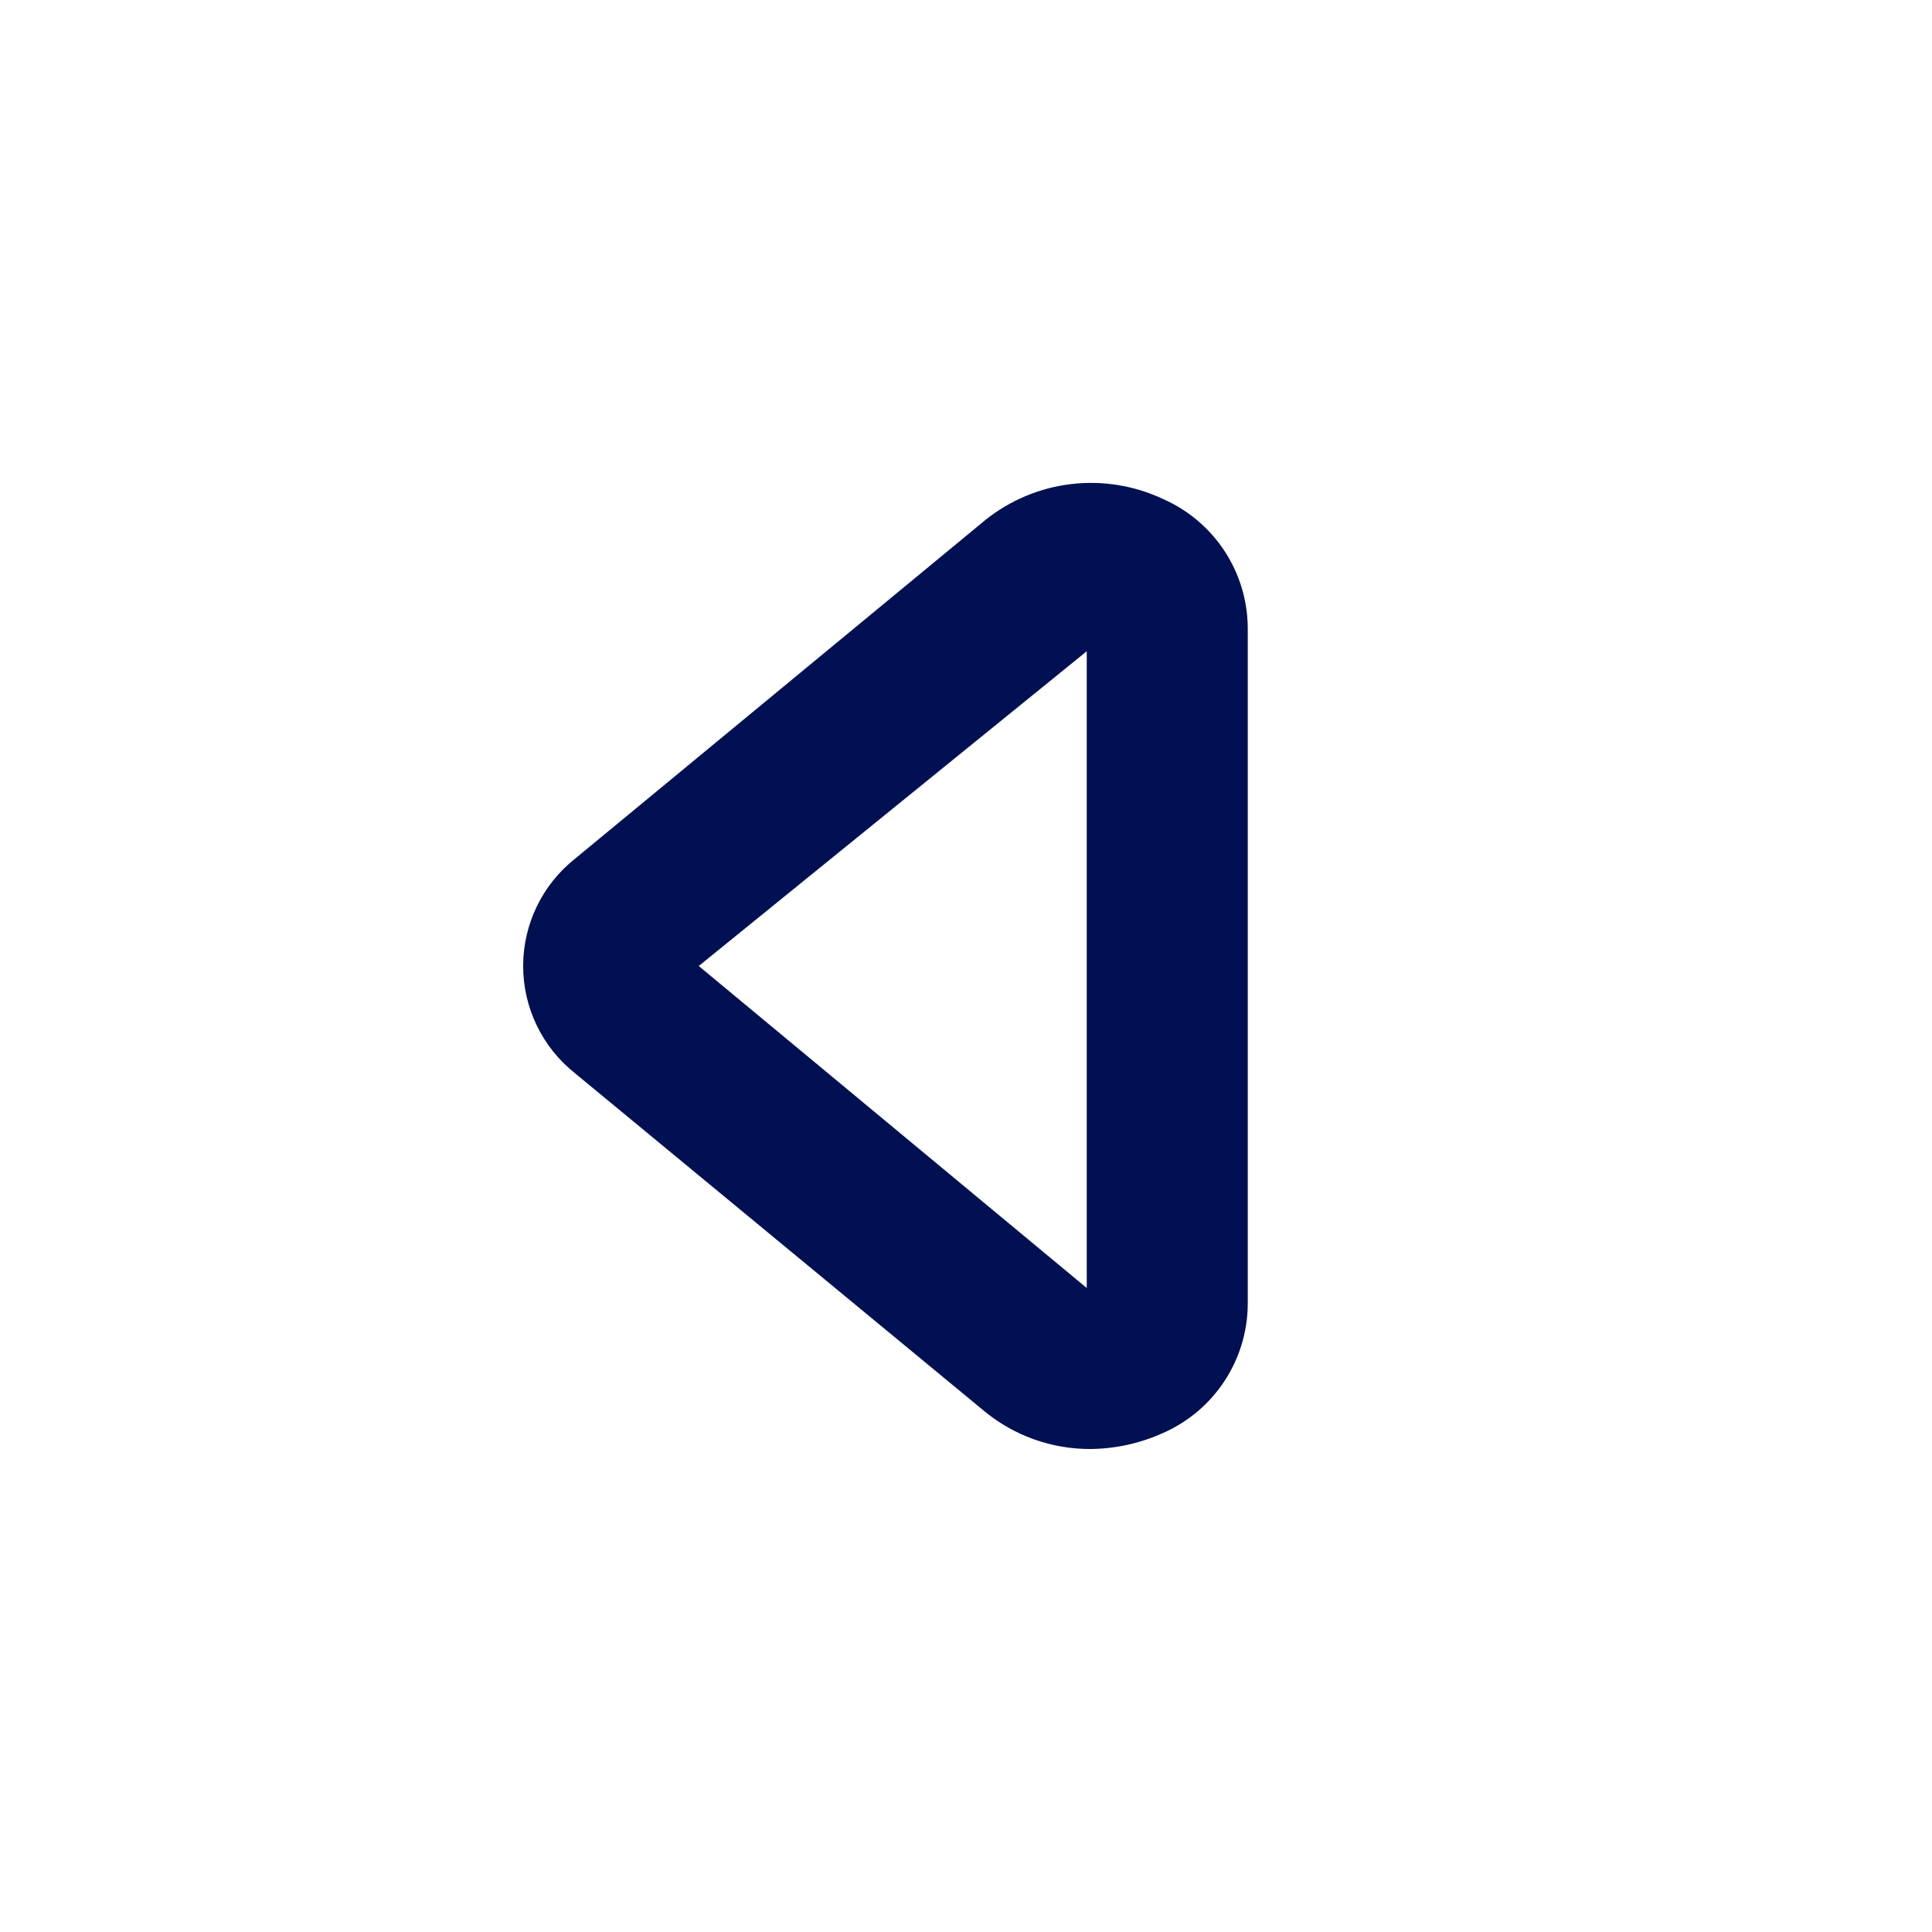
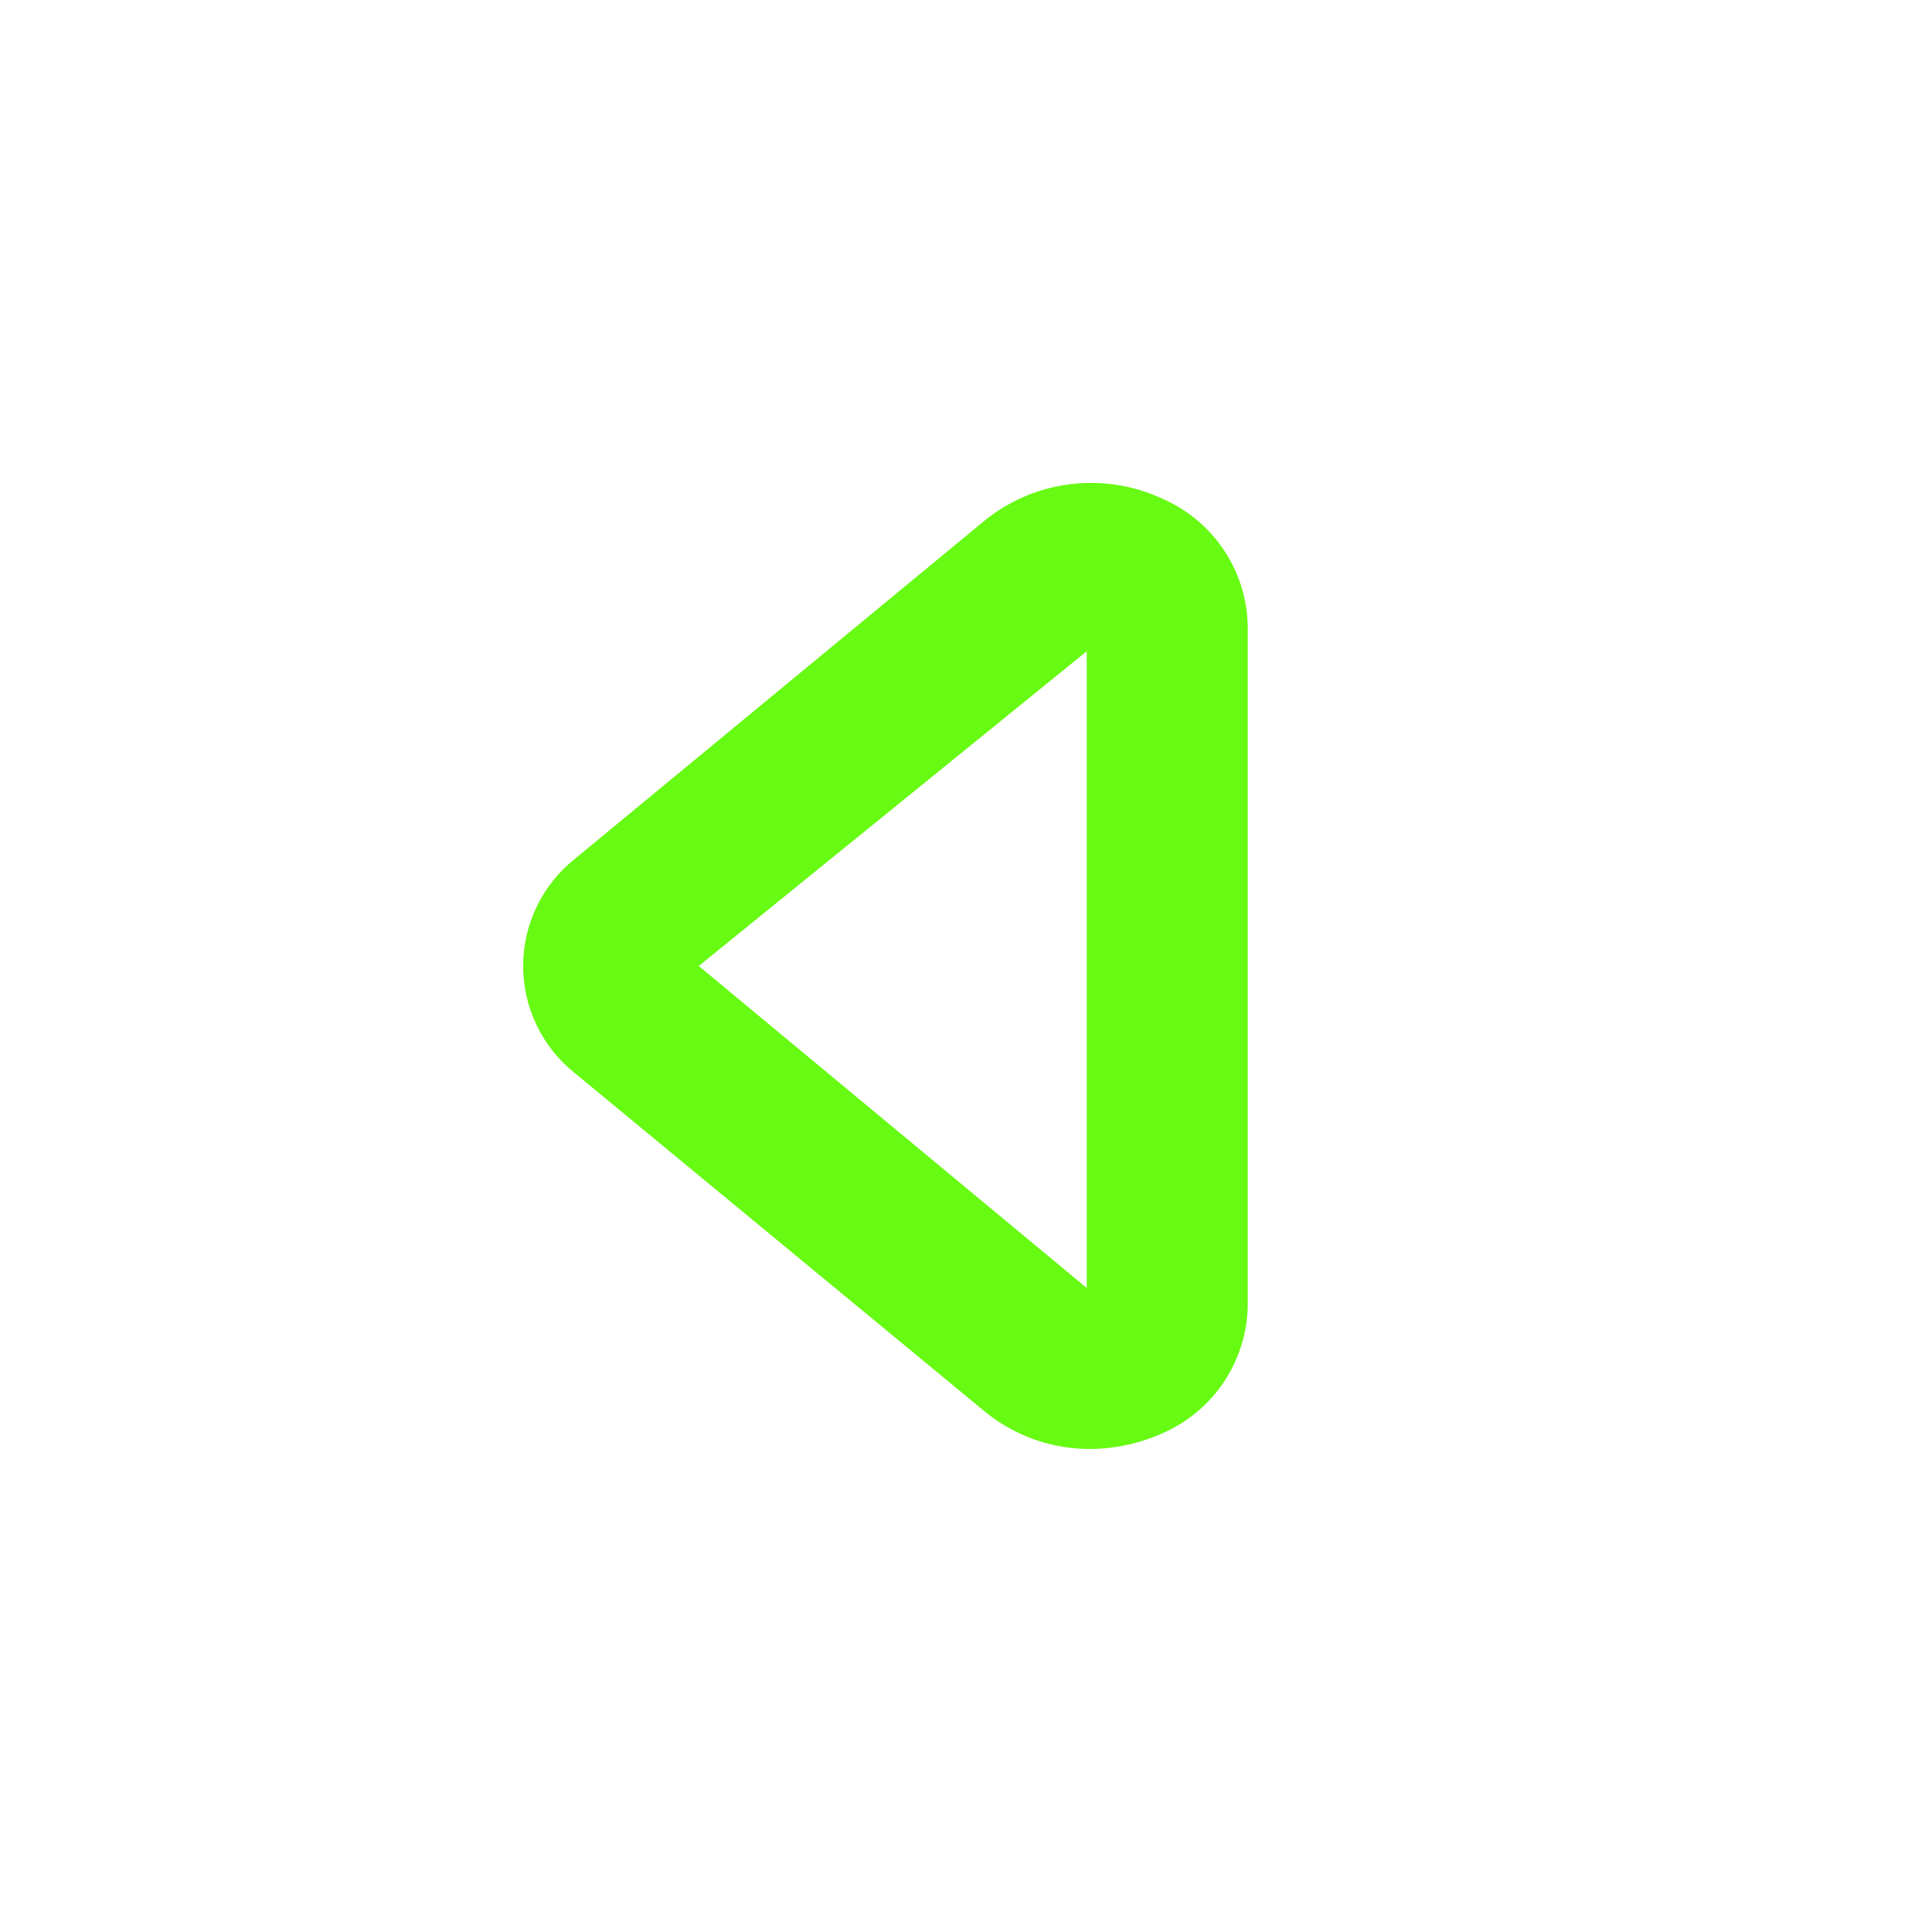
- <svg xmlns="http://www.w3.org/2000/svg" viewBox="0 0 24 24" fill="#001053">
+ <svg xmlns="http://www.w3.org/2000/svg" viewBox="0 0 24 24" fill="#67fa12">
  <g data-name="Layer 2">
    <g data-name="arrow-left">
      <rect width="24" height="24" opacity="0" />
      <path d="M13.54 18a2.06 2.06 0 0 1-1.3-.46l-5.1-4.21a1.7 1.7 0 0 1 0-2.66l5.1-4.21a2.1 2.1 0 0 1 2.21-.26 1.76 1.76 0 0 1 1.05 1.59v8.42a1.76 1.76 0 0 1-1.05 1.59 2.23 2.23 0 0 1-.91.2zm-4.86-6l4.82 4V8.09z" />
    </g>
  </g>
</svg>
